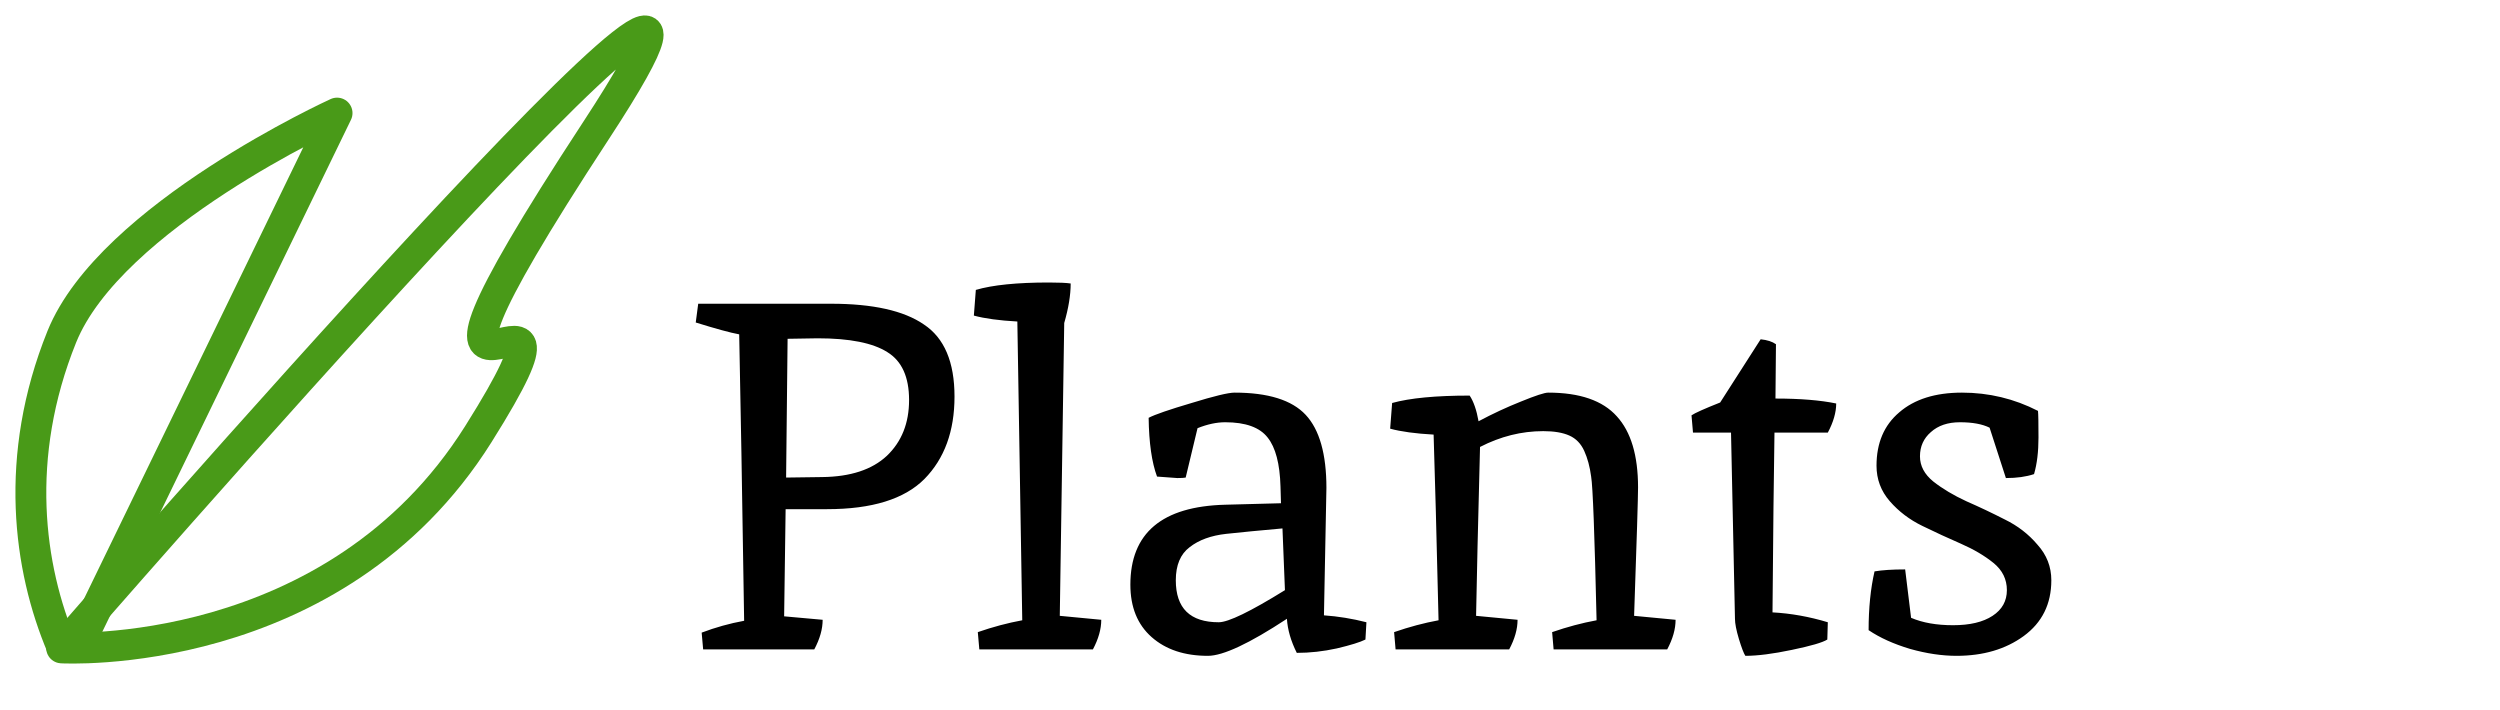
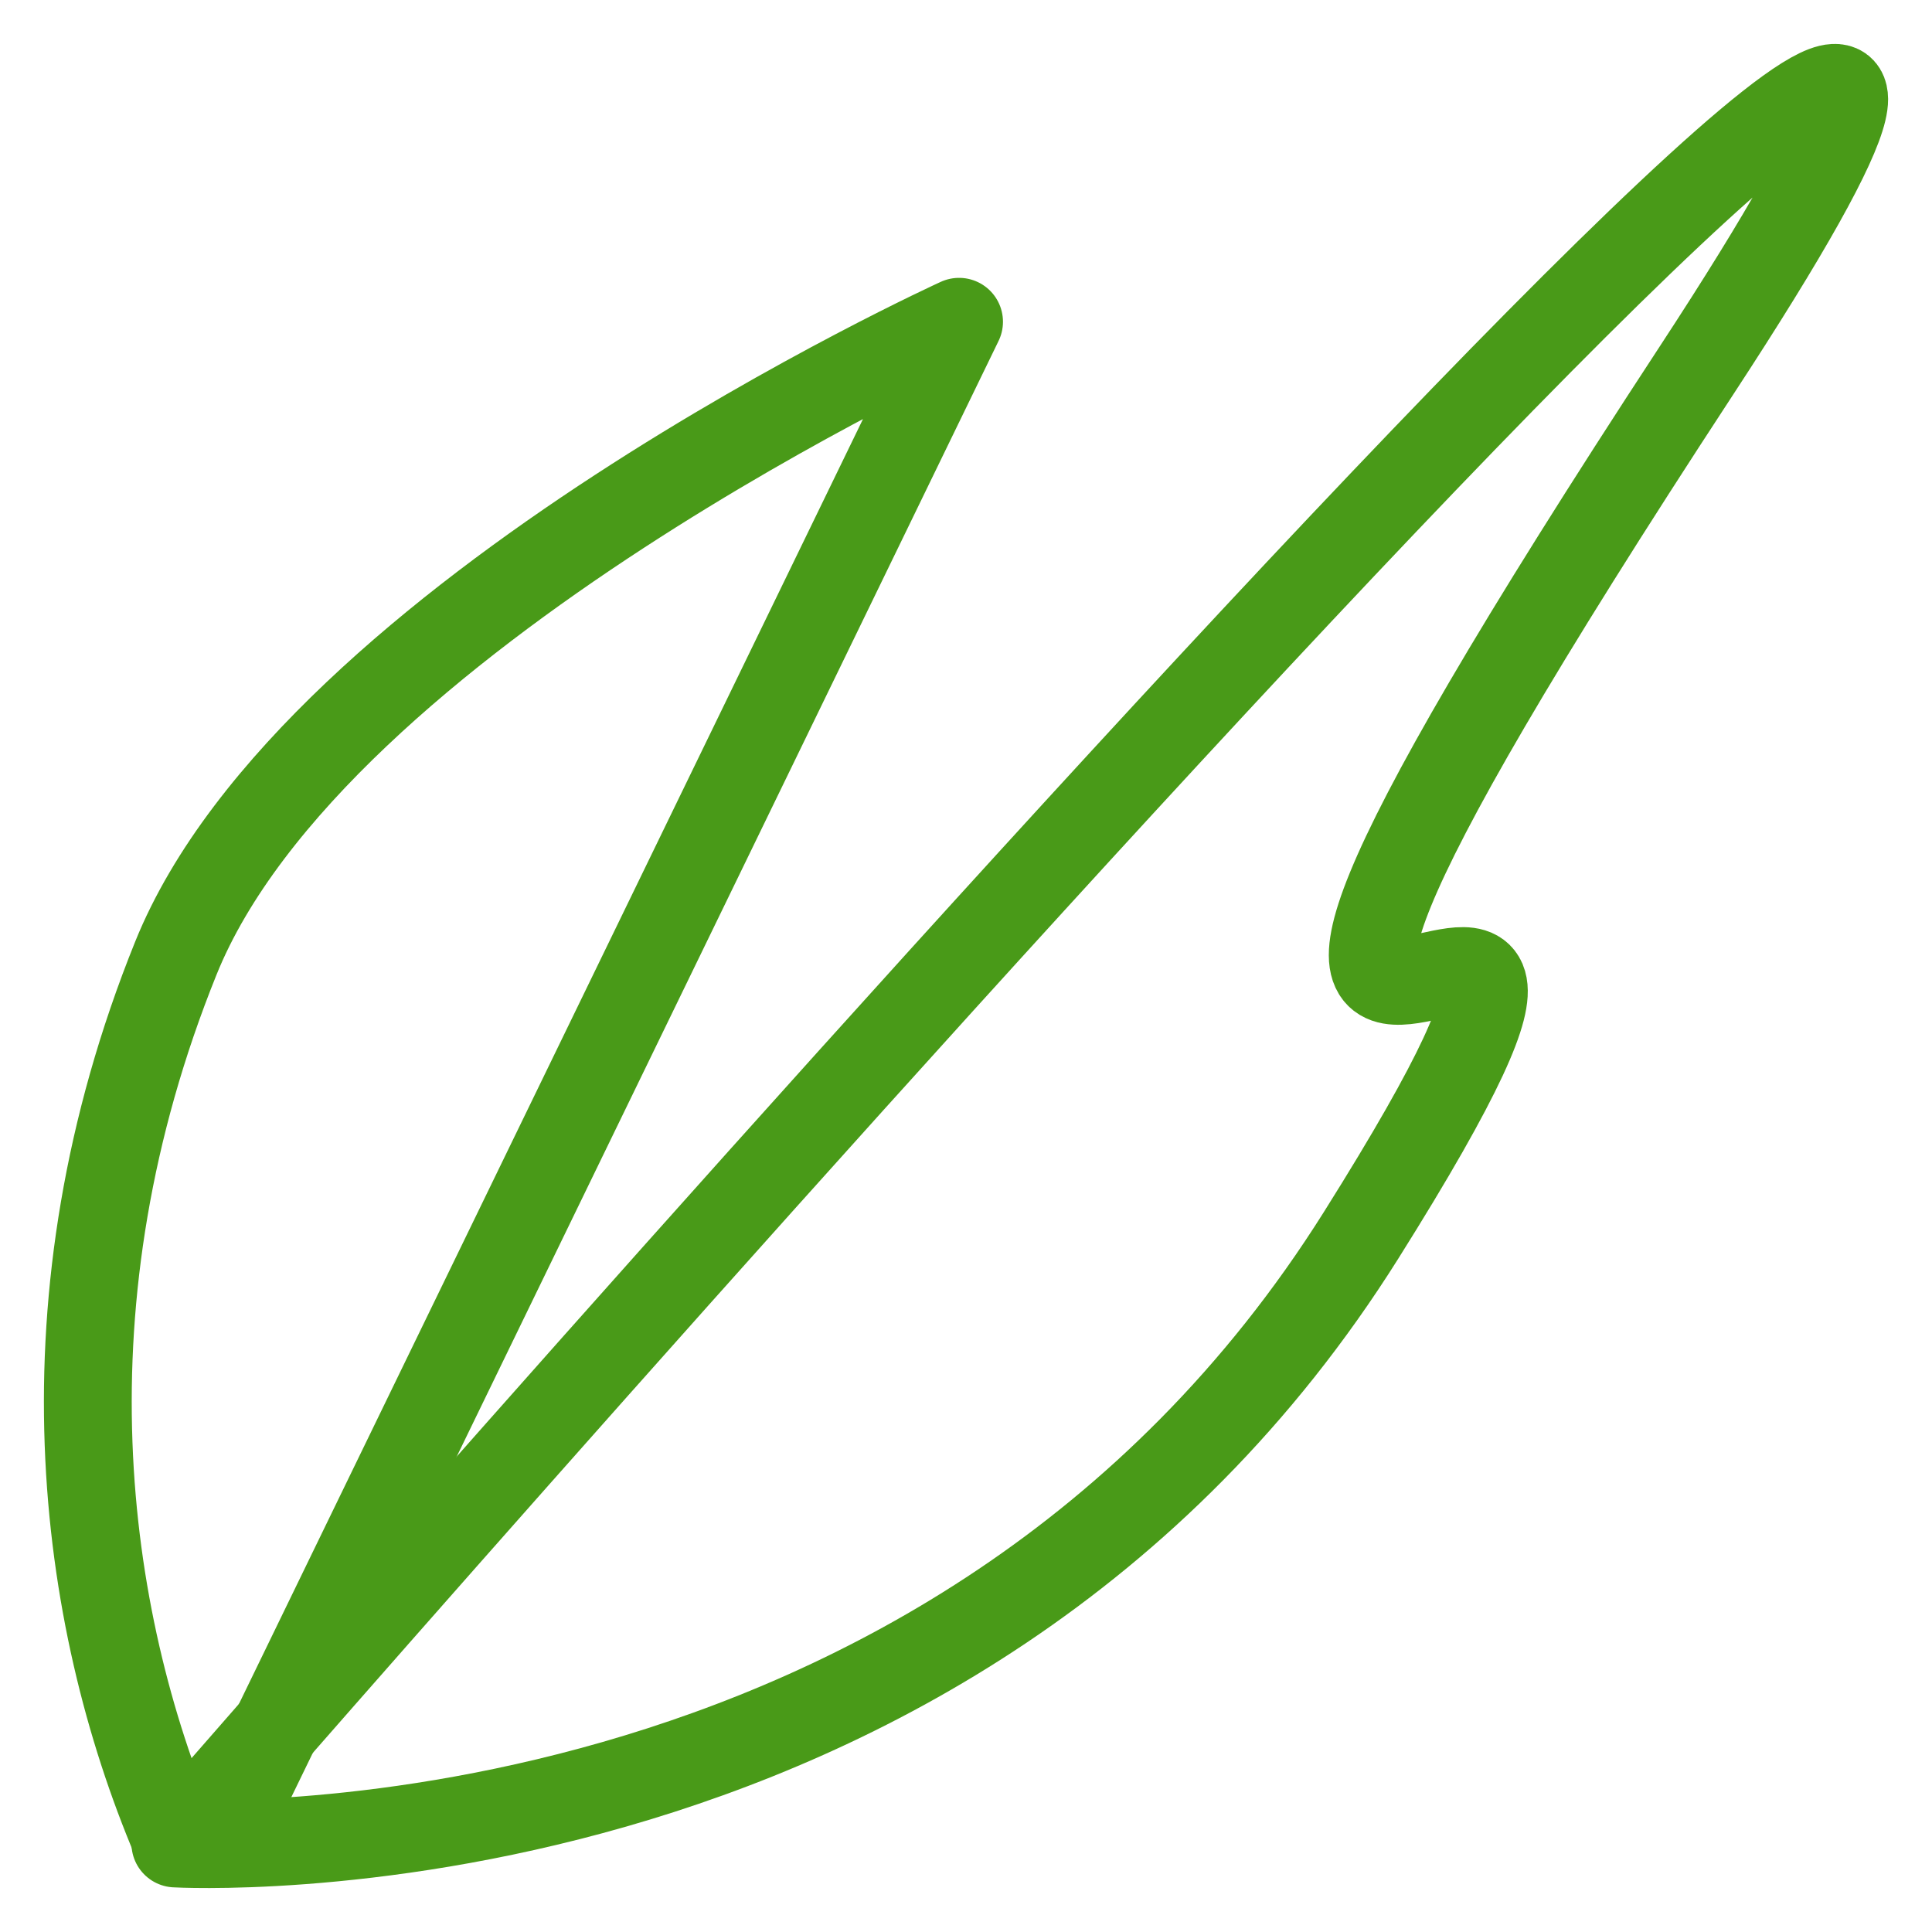
- <svg xmlns="http://www.w3.org/2000/svg" width="81" height="23" viewBox="0 0 81 23" fill="none">
+ <svg xmlns="http://www.w3.org/2000/svg" width="22" height="22" viewBox="0 0 22 22" fill="none">
  <path d="M2.527 20.947L10.921 3.664C10.921 3.664 3.576 7.009 2.002 10.912C0.428 14.814 0.927 18.404 2.002 20.947" stroke="#499A18" stroke-linecap="round" stroke-linejoin="round" />
-   <path d="M1.996 20.992C1.996 20.992 27.71 -8.601 19.316 4.222C10.921 17.044 20.171 6.631 15.497 14.068C10.824 21.504 1.996 20.992 1.996 20.992Z" stroke="#499A18" stroke-linejoin="round" />
-   <path d="M26.926 9.841C28.281 9.841 29.284 10.065 29.934 10.513C30.596 10.951 30.926 11.729 30.926 12.849C30.926 13.969 30.601 14.86 29.95 15.521C29.3 16.172 28.249 16.497 26.798 16.497H25.454L25.406 19.969L26.654 20.081C26.654 20.38 26.564 20.7 26.382 21.041H22.782L22.734 20.497C23.182 20.327 23.641 20.199 24.11 20.113C24.046 15.953 23.993 12.86 23.95 10.833C23.662 10.78 23.193 10.652 22.542 10.449L22.622 9.841H26.926ZM26.638 15.457C27.556 15.447 28.254 15.217 28.734 14.769C29.214 14.311 29.454 13.708 29.454 12.961C29.454 12.215 29.22 11.697 28.75 11.409C28.281 11.111 27.529 10.961 26.494 10.961C26.302 10.961 25.977 10.967 25.518 10.977C25.518 10.988 25.502 12.487 25.47 15.473L26.638 15.457ZM33.986 9.153C34.316 9.153 34.551 9.164 34.69 9.185C34.69 9.559 34.62 9.985 34.481 10.465C34.386 16.759 34.337 19.921 34.337 19.953L35.681 20.081C35.681 20.38 35.591 20.7 35.41 21.041H31.73L31.681 20.481C32.172 20.311 32.652 20.183 33.121 20.097L32.962 10.417C32.375 10.385 31.905 10.321 31.553 10.225L31.617 9.393C32.161 9.233 32.951 9.153 33.986 9.153ZM42.976 15.809L42.896 19.937C43.355 19.969 43.814 20.044 44.272 20.161L44.24 20.721C44.07 20.807 43.76 20.903 43.312 21.009C42.875 21.105 42.443 21.153 42.016 21.153C41.824 20.769 41.718 20.401 41.696 20.049C40.48 20.849 39.627 21.249 39.136 21.249C38.379 21.249 37.771 21.047 37.312 20.641C36.854 20.236 36.624 19.671 36.624 18.945C36.624 17.271 37.648 16.407 39.696 16.353C40.891 16.321 41.494 16.305 41.504 16.305L41.488 15.761C41.467 15.025 41.328 14.497 41.072 14.177C40.816 13.847 40.358 13.681 39.696 13.681C39.419 13.681 39.12 13.745 38.8 13.873L38.416 15.473C38.363 15.484 38.272 15.489 38.144 15.489L37.488 15.441C37.318 14.983 37.227 14.348 37.216 13.537C37.419 13.431 37.883 13.271 38.608 13.057C39.334 12.833 39.798 12.721 40 12.721C41.088 12.721 41.856 12.961 42.304 13.441C42.752 13.921 42.976 14.711 42.976 15.809ZM39.488 20.161C39.798 20.161 40.512 19.815 41.632 19.121L41.552 17.121C40.827 17.185 40.219 17.244 39.728 17.297C39.238 17.351 38.843 17.495 38.544 17.729C38.246 17.953 38.096 18.311 38.096 18.801C38.096 19.708 38.56 20.161 39.488 20.161ZM50.161 12.721C51.185 12.721 51.927 12.977 52.385 13.489C52.844 13.991 53.073 14.759 53.073 15.793C53.073 16.092 53.031 17.479 52.945 19.953L54.289 20.081C54.289 20.38 54.199 20.7 54.017 21.041H50.337L50.289 20.481C50.78 20.311 51.26 20.183 51.729 20.097C51.665 17.303 51.607 15.751 51.553 15.441C51.511 15.121 51.436 14.844 51.329 14.609C51.223 14.375 51.063 14.209 50.849 14.113C50.636 14.017 50.353 13.969 50.001 13.969C49.297 13.969 48.615 14.14 47.953 14.481C47.889 16.913 47.847 18.737 47.825 19.953L49.169 20.081C49.169 20.38 49.079 20.7 48.897 21.041H45.217L45.169 20.481C45.66 20.311 46.14 20.183 46.609 20.097C46.545 17.388 46.492 15.383 46.449 14.081C45.863 14.049 45.393 13.985 45.041 13.889L45.105 13.057C45.681 12.897 46.519 12.817 47.617 12.817C47.745 13.009 47.841 13.287 47.905 13.649C48.364 13.404 48.823 13.191 49.281 13.009C49.751 12.817 50.044 12.721 50.161 12.721ZM56.213 20.049L56.085 14.017H54.853L54.805 13.457C54.911 13.383 55.221 13.244 55.733 13.041L57.045 10.993C57.258 11.015 57.423 11.068 57.541 11.153L57.525 12.913C58.325 12.913 58.981 12.967 59.493 13.073C59.493 13.361 59.402 13.676 59.221 14.017H57.493C57.471 15.297 57.45 17.239 57.429 19.841C58.026 19.873 58.623 19.98 59.221 20.161L59.205 20.721C59.055 20.817 58.671 20.929 58.053 21.057C57.445 21.185 56.943 21.249 56.549 21.249C56.495 21.164 56.426 20.983 56.341 20.705C56.255 20.417 56.213 20.199 56.213 20.049ZM61.919 20.017C62.292 20.177 62.746 20.257 63.279 20.257C63.823 20.257 64.25 20.156 64.559 19.953C64.868 19.751 65.023 19.473 65.023 19.121C65.023 18.769 64.879 18.476 64.591 18.241C64.303 18.007 63.951 17.799 63.535 17.617C63.119 17.436 62.703 17.244 62.287 17.041C61.871 16.839 61.519 16.572 61.231 16.241C60.943 15.911 60.799 15.527 60.799 15.089C60.799 14.353 61.044 13.777 61.535 13.361C62.026 12.935 62.703 12.721 63.567 12.721C64.442 12.721 65.263 12.919 66.031 13.313C66.042 13.42 66.047 13.708 66.047 14.177C66.047 14.636 65.999 15.031 65.903 15.361C65.647 15.447 65.343 15.489 64.991 15.489L64.463 13.857C64.228 13.74 63.908 13.681 63.503 13.681C63.108 13.681 62.794 13.788 62.559 14.001C62.325 14.204 62.207 14.465 62.207 14.785C62.207 15.095 62.351 15.367 62.639 15.601C62.938 15.836 63.295 16.049 63.711 16.241C64.127 16.423 64.543 16.62 64.959 16.833C65.375 17.036 65.727 17.308 66.015 17.649C66.314 17.98 66.463 18.364 66.463 18.801C66.463 19.569 66.165 20.172 65.567 20.609C64.981 21.036 64.255 21.249 63.391 21.249C62.922 21.249 62.42 21.175 61.887 21.025C61.354 20.865 60.906 20.663 60.543 20.417C60.543 19.703 60.607 19.068 60.735 18.513C60.98 18.471 61.311 18.449 61.727 18.449L61.919 20.017Z" fill="black" />
+   <path d="M1.997 20.992C1.997 20.992 27.71 -8.601 19.316 4.222C10.921 17.044 20.171 6.631 15.498 14.068C10.824 21.504 1.997 20.992 1.997 20.992Z" stroke="#499A18" stroke-linejoin="round" />
</svg>
